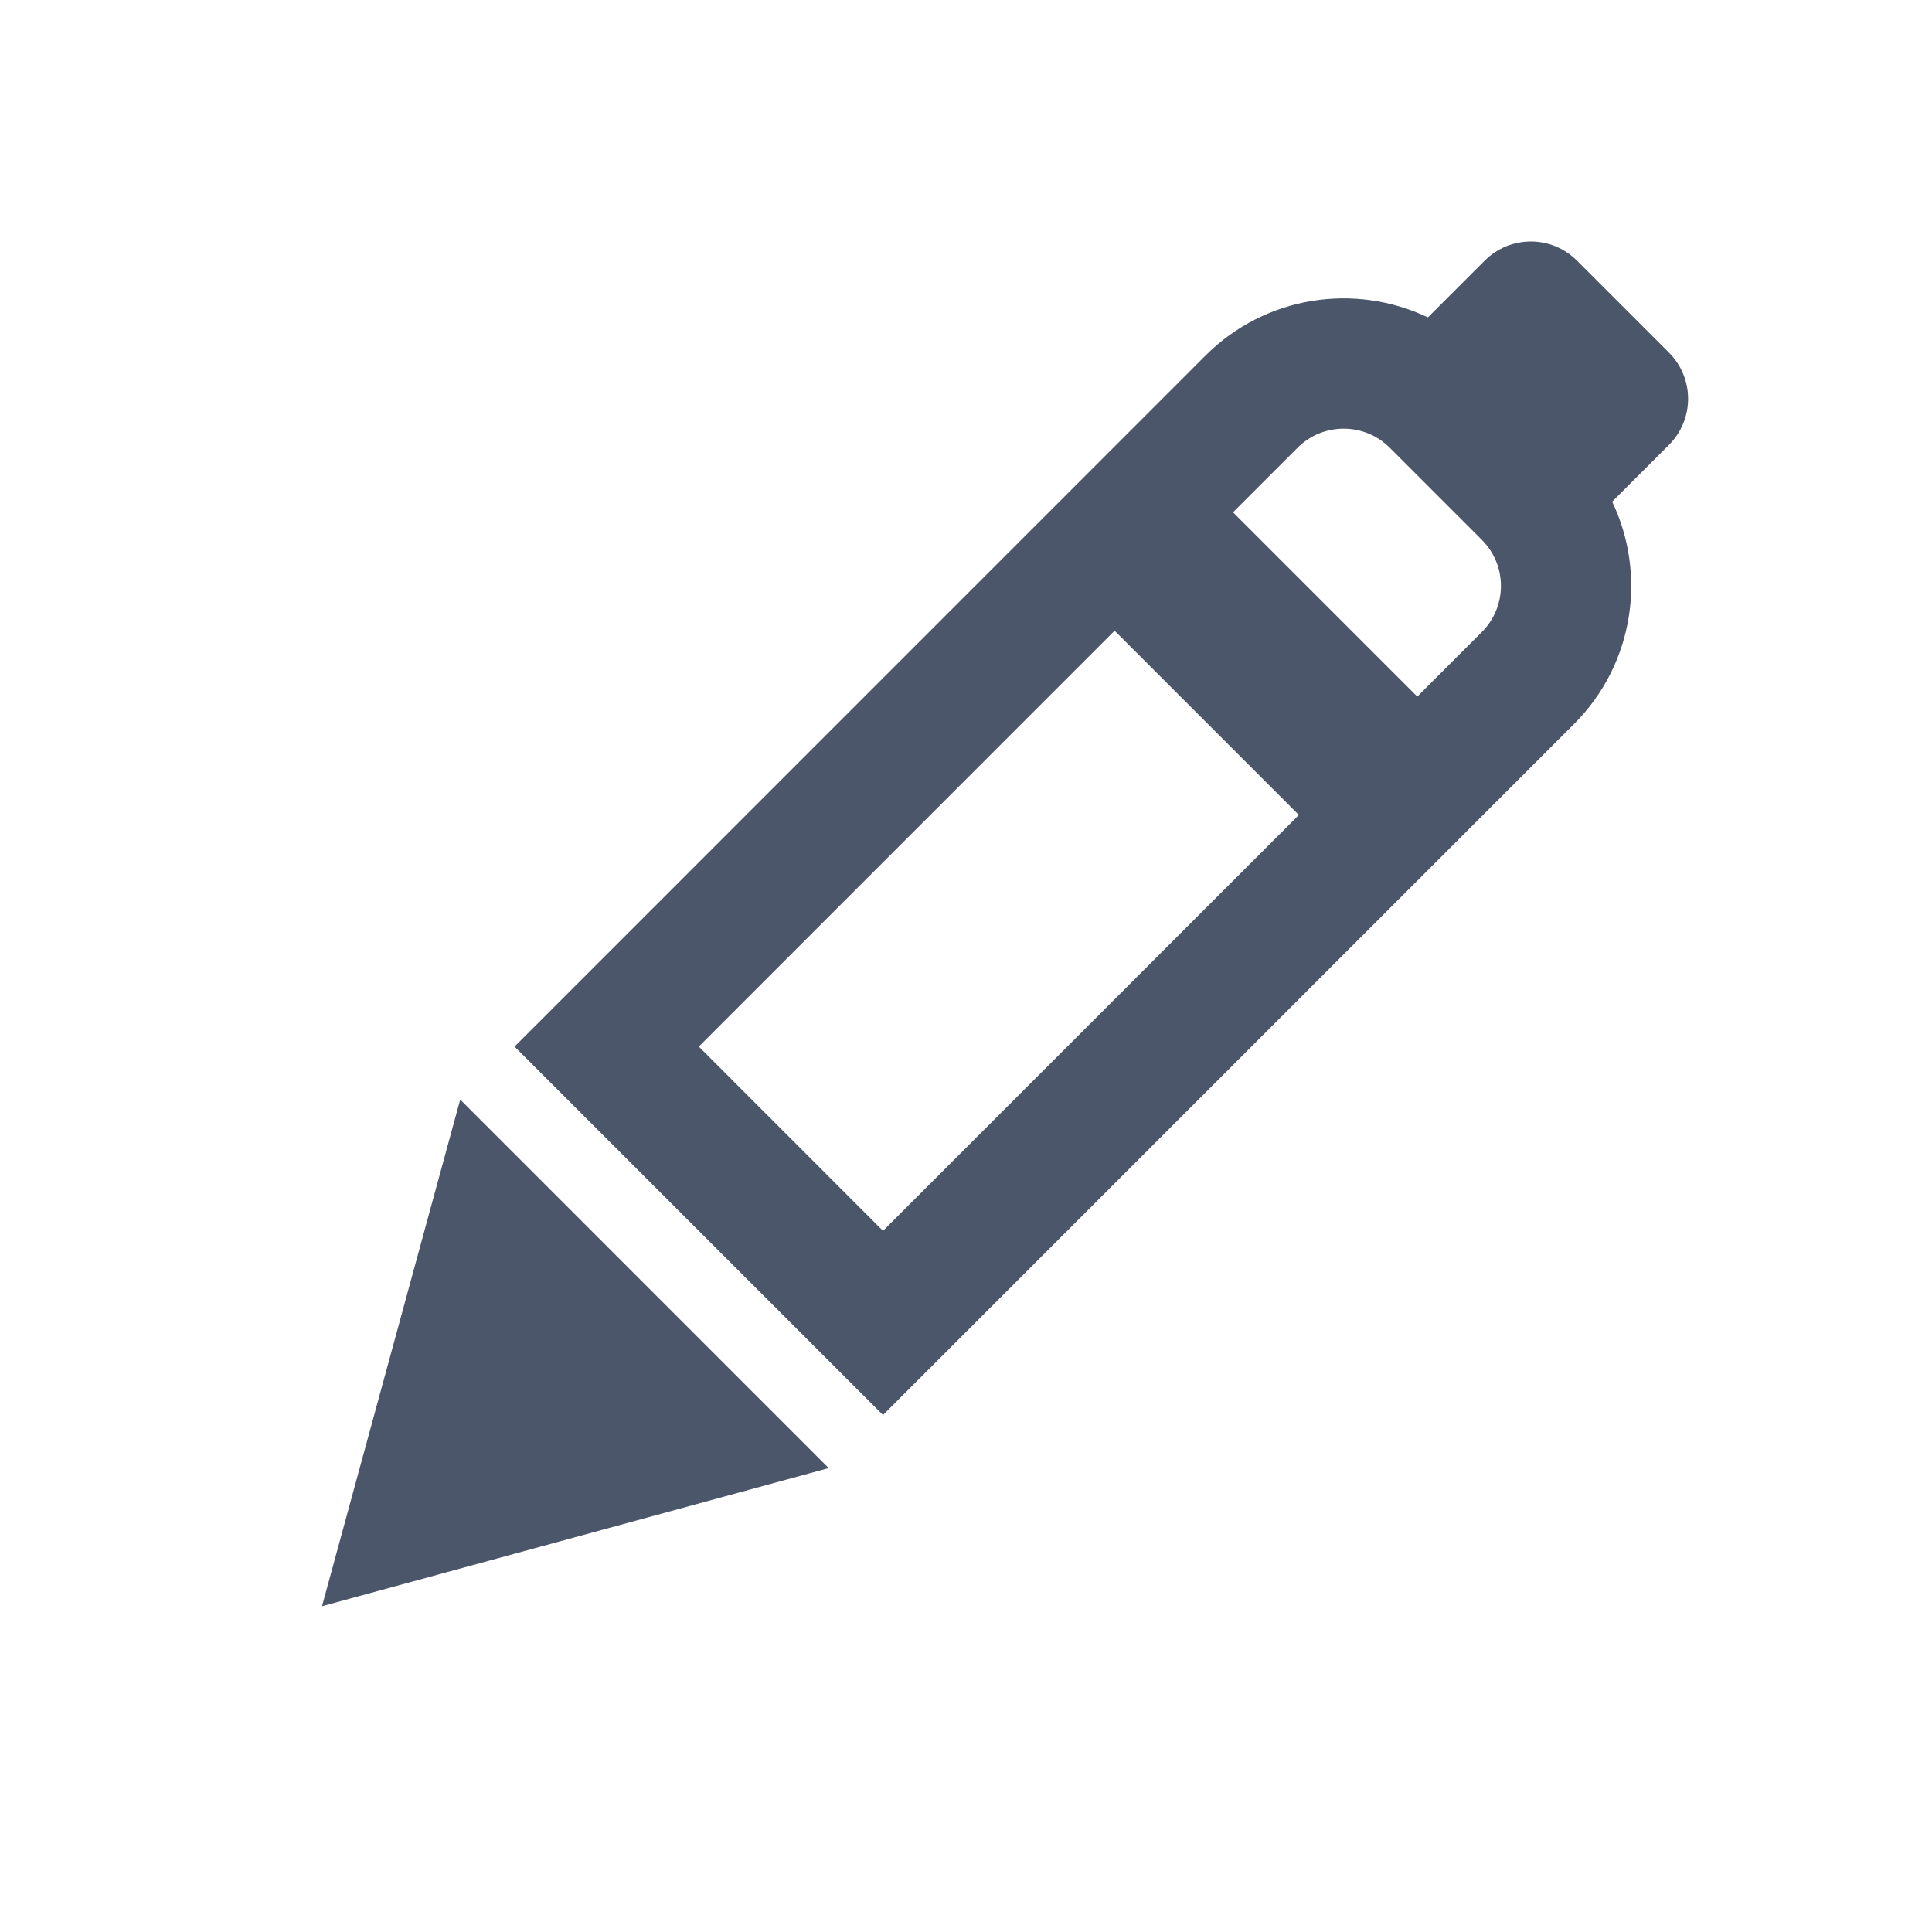
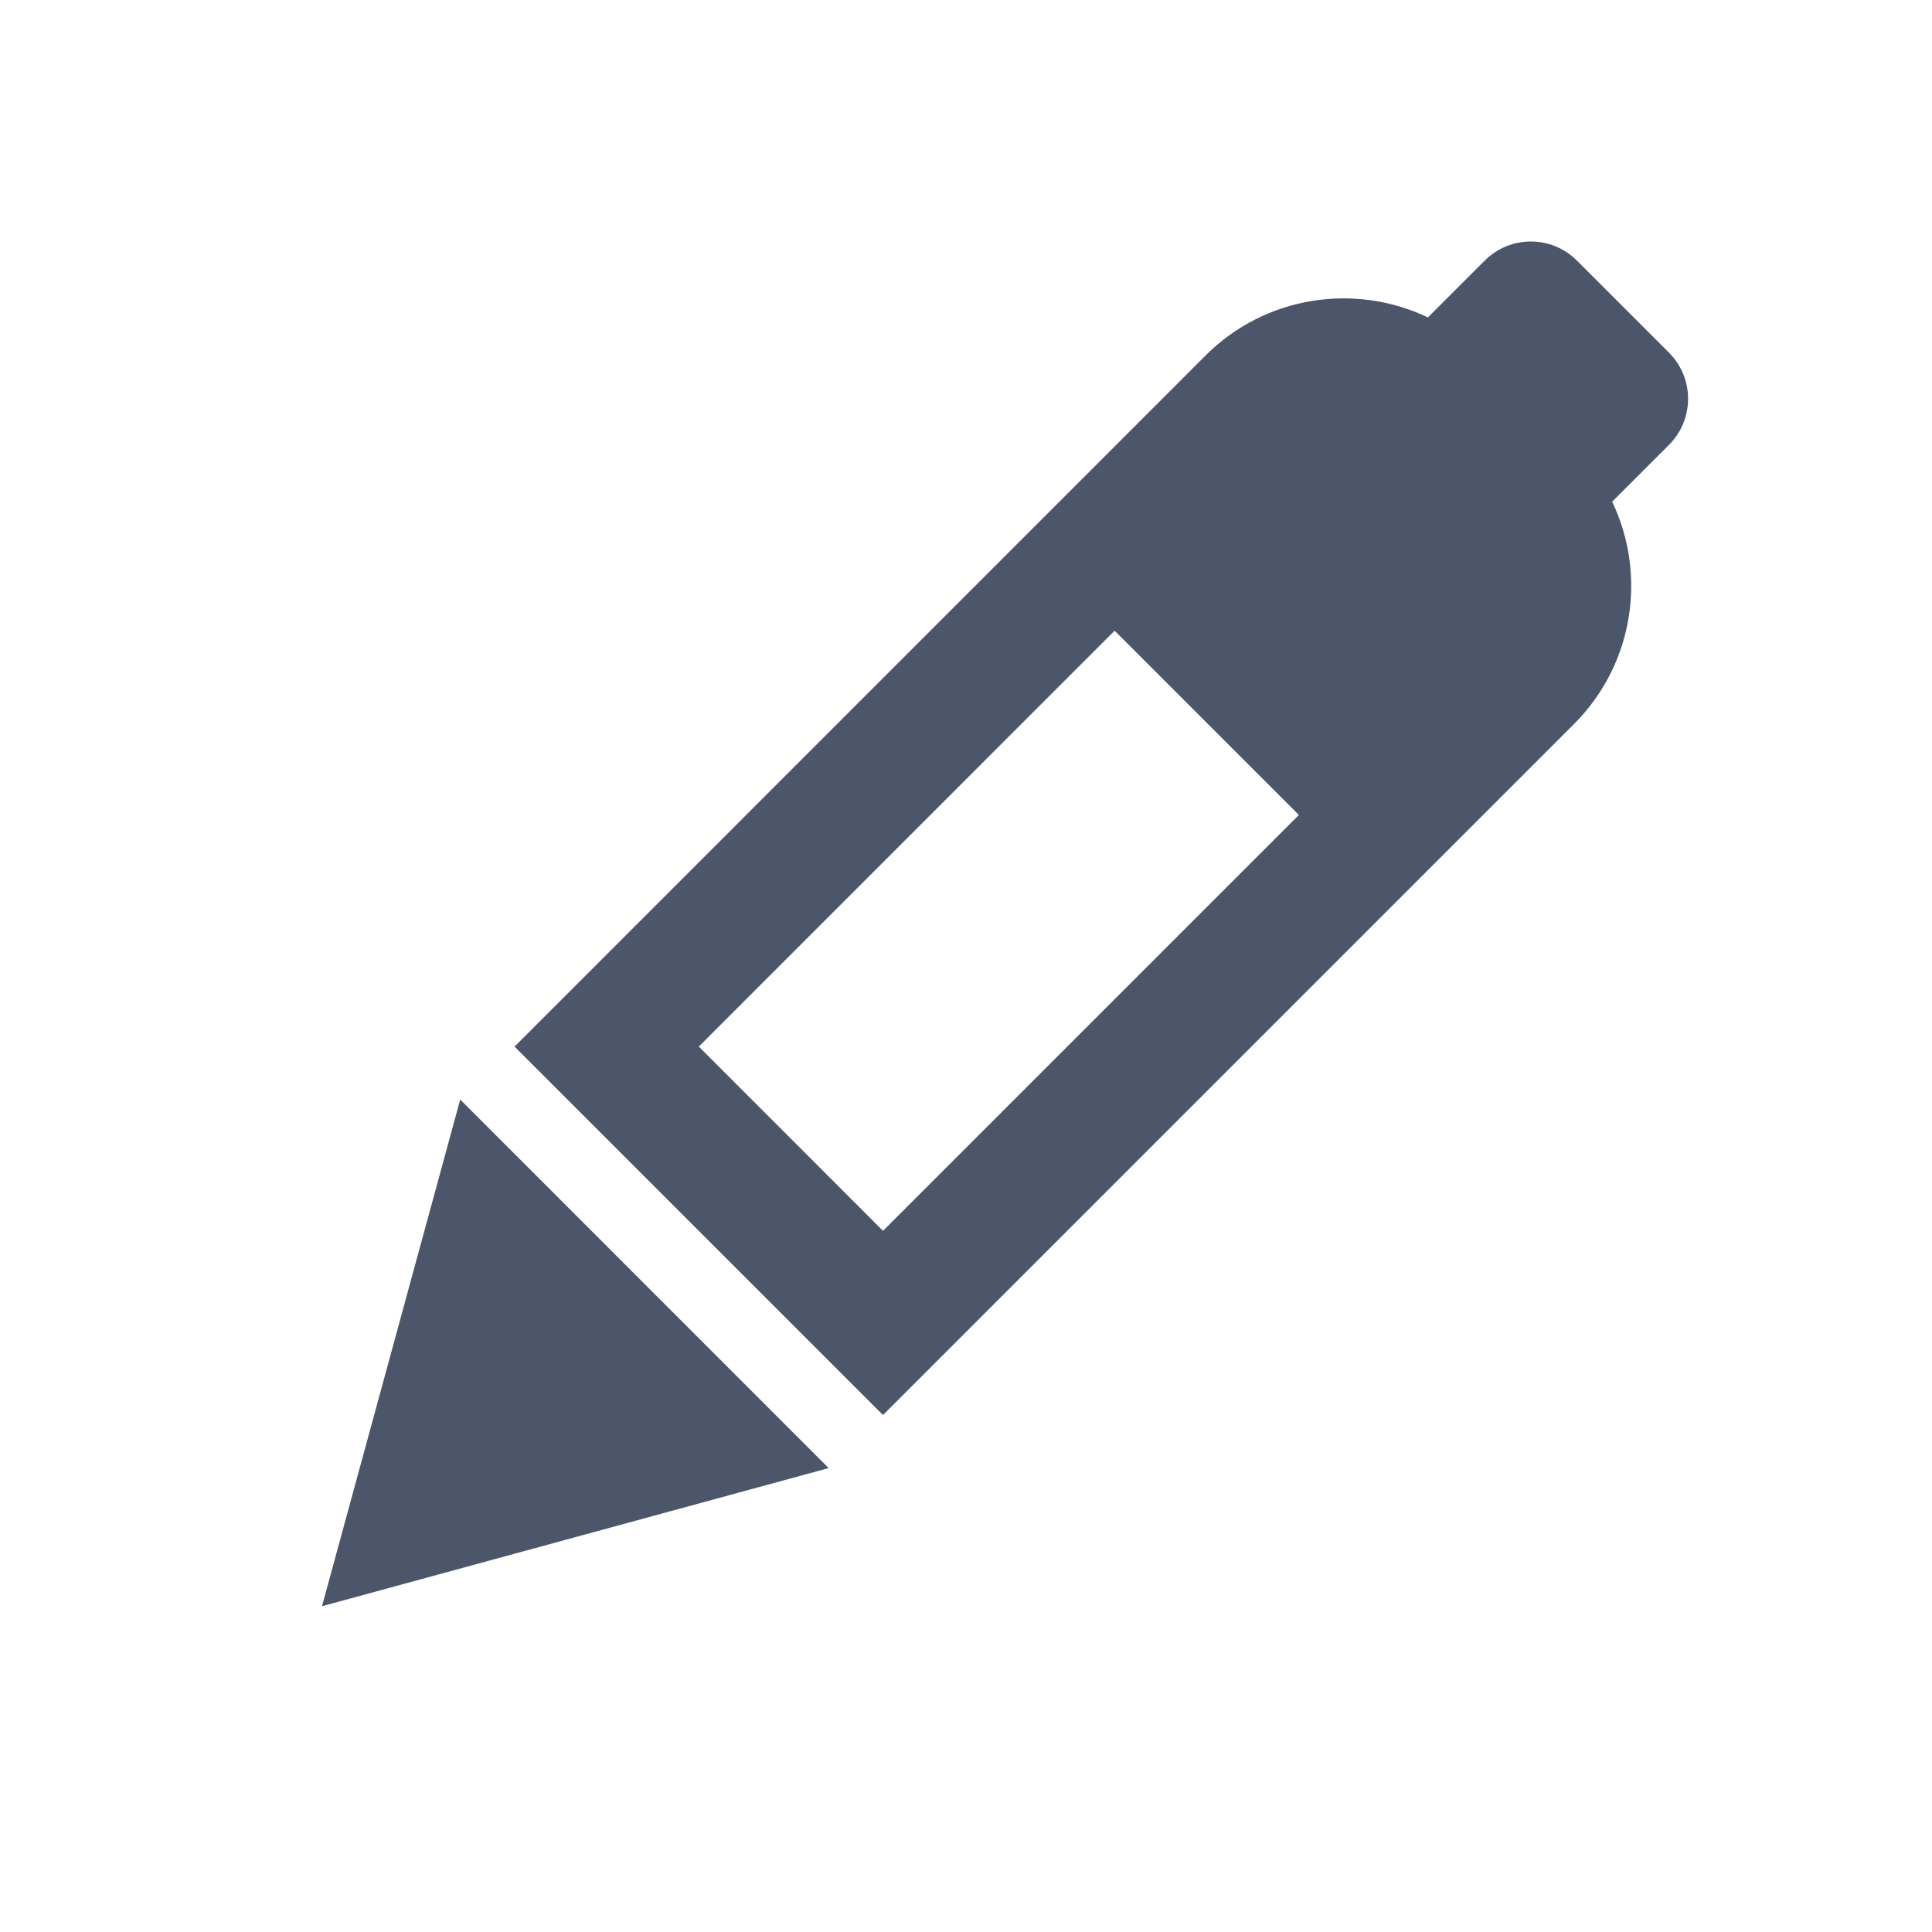
<svg xmlns="http://www.w3.org/2000/svg" width="24" height="24" viewBox="0 0 24 24" fill="none">
-   <path fill-rule="evenodd" clip-rule="evenodd" d="M19.589 3.237C19.273 2.921 18.76 2.921 18.444 3.237L17.738 3.943C16.836 3.512 15.722 3.67 14.975 4.417L6.392 13.001L10.969 17.578L19.552 8.995C20.3 8.248 20.458 7.134 20.027 6.232L20.733 5.526C21.049 5.21 21.049 4.697 20.733 4.381L19.589 3.237ZM16.135 10.124L10.969 15.29L8.681 13.001L13.846 7.835L16.135 10.124ZM17.606 8.653L18.408 7.851C18.724 7.535 18.724 7.022 18.408 6.706L17.264 5.562C16.948 5.246 16.435 5.246 16.119 5.562L15.317 6.364L17.606 8.653Z" fill="#4B566B" />
+   <path fillRule="evenodd" clipRule="evenodd" d="M19.589 3.237C19.273 2.921 18.76 2.921 18.444 3.237L17.738 3.943C16.836 3.512 15.722 3.67 14.975 4.417L6.392 13.001L10.969 17.578L19.552 8.995C20.3 8.248 20.458 7.134 20.027 6.232L20.733 5.526C21.049 5.21 21.049 4.697 20.733 4.381L19.589 3.237ZM16.135 10.124L10.969 15.29L8.681 13.001L13.846 7.835L16.135 10.124ZM17.606 8.653L18.408 7.851C18.724 7.535 18.724 7.022 18.408 6.706L17.264 5.562C16.948 5.246 16.435 5.246 16.119 5.562L15.317 6.364L17.606 8.653Z" fill="#4B566B" />
  <path d="M4 19.953L5.717 13.659L10.294 18.237L4 19.953Z" fill="#4B566B" />
</svg>
